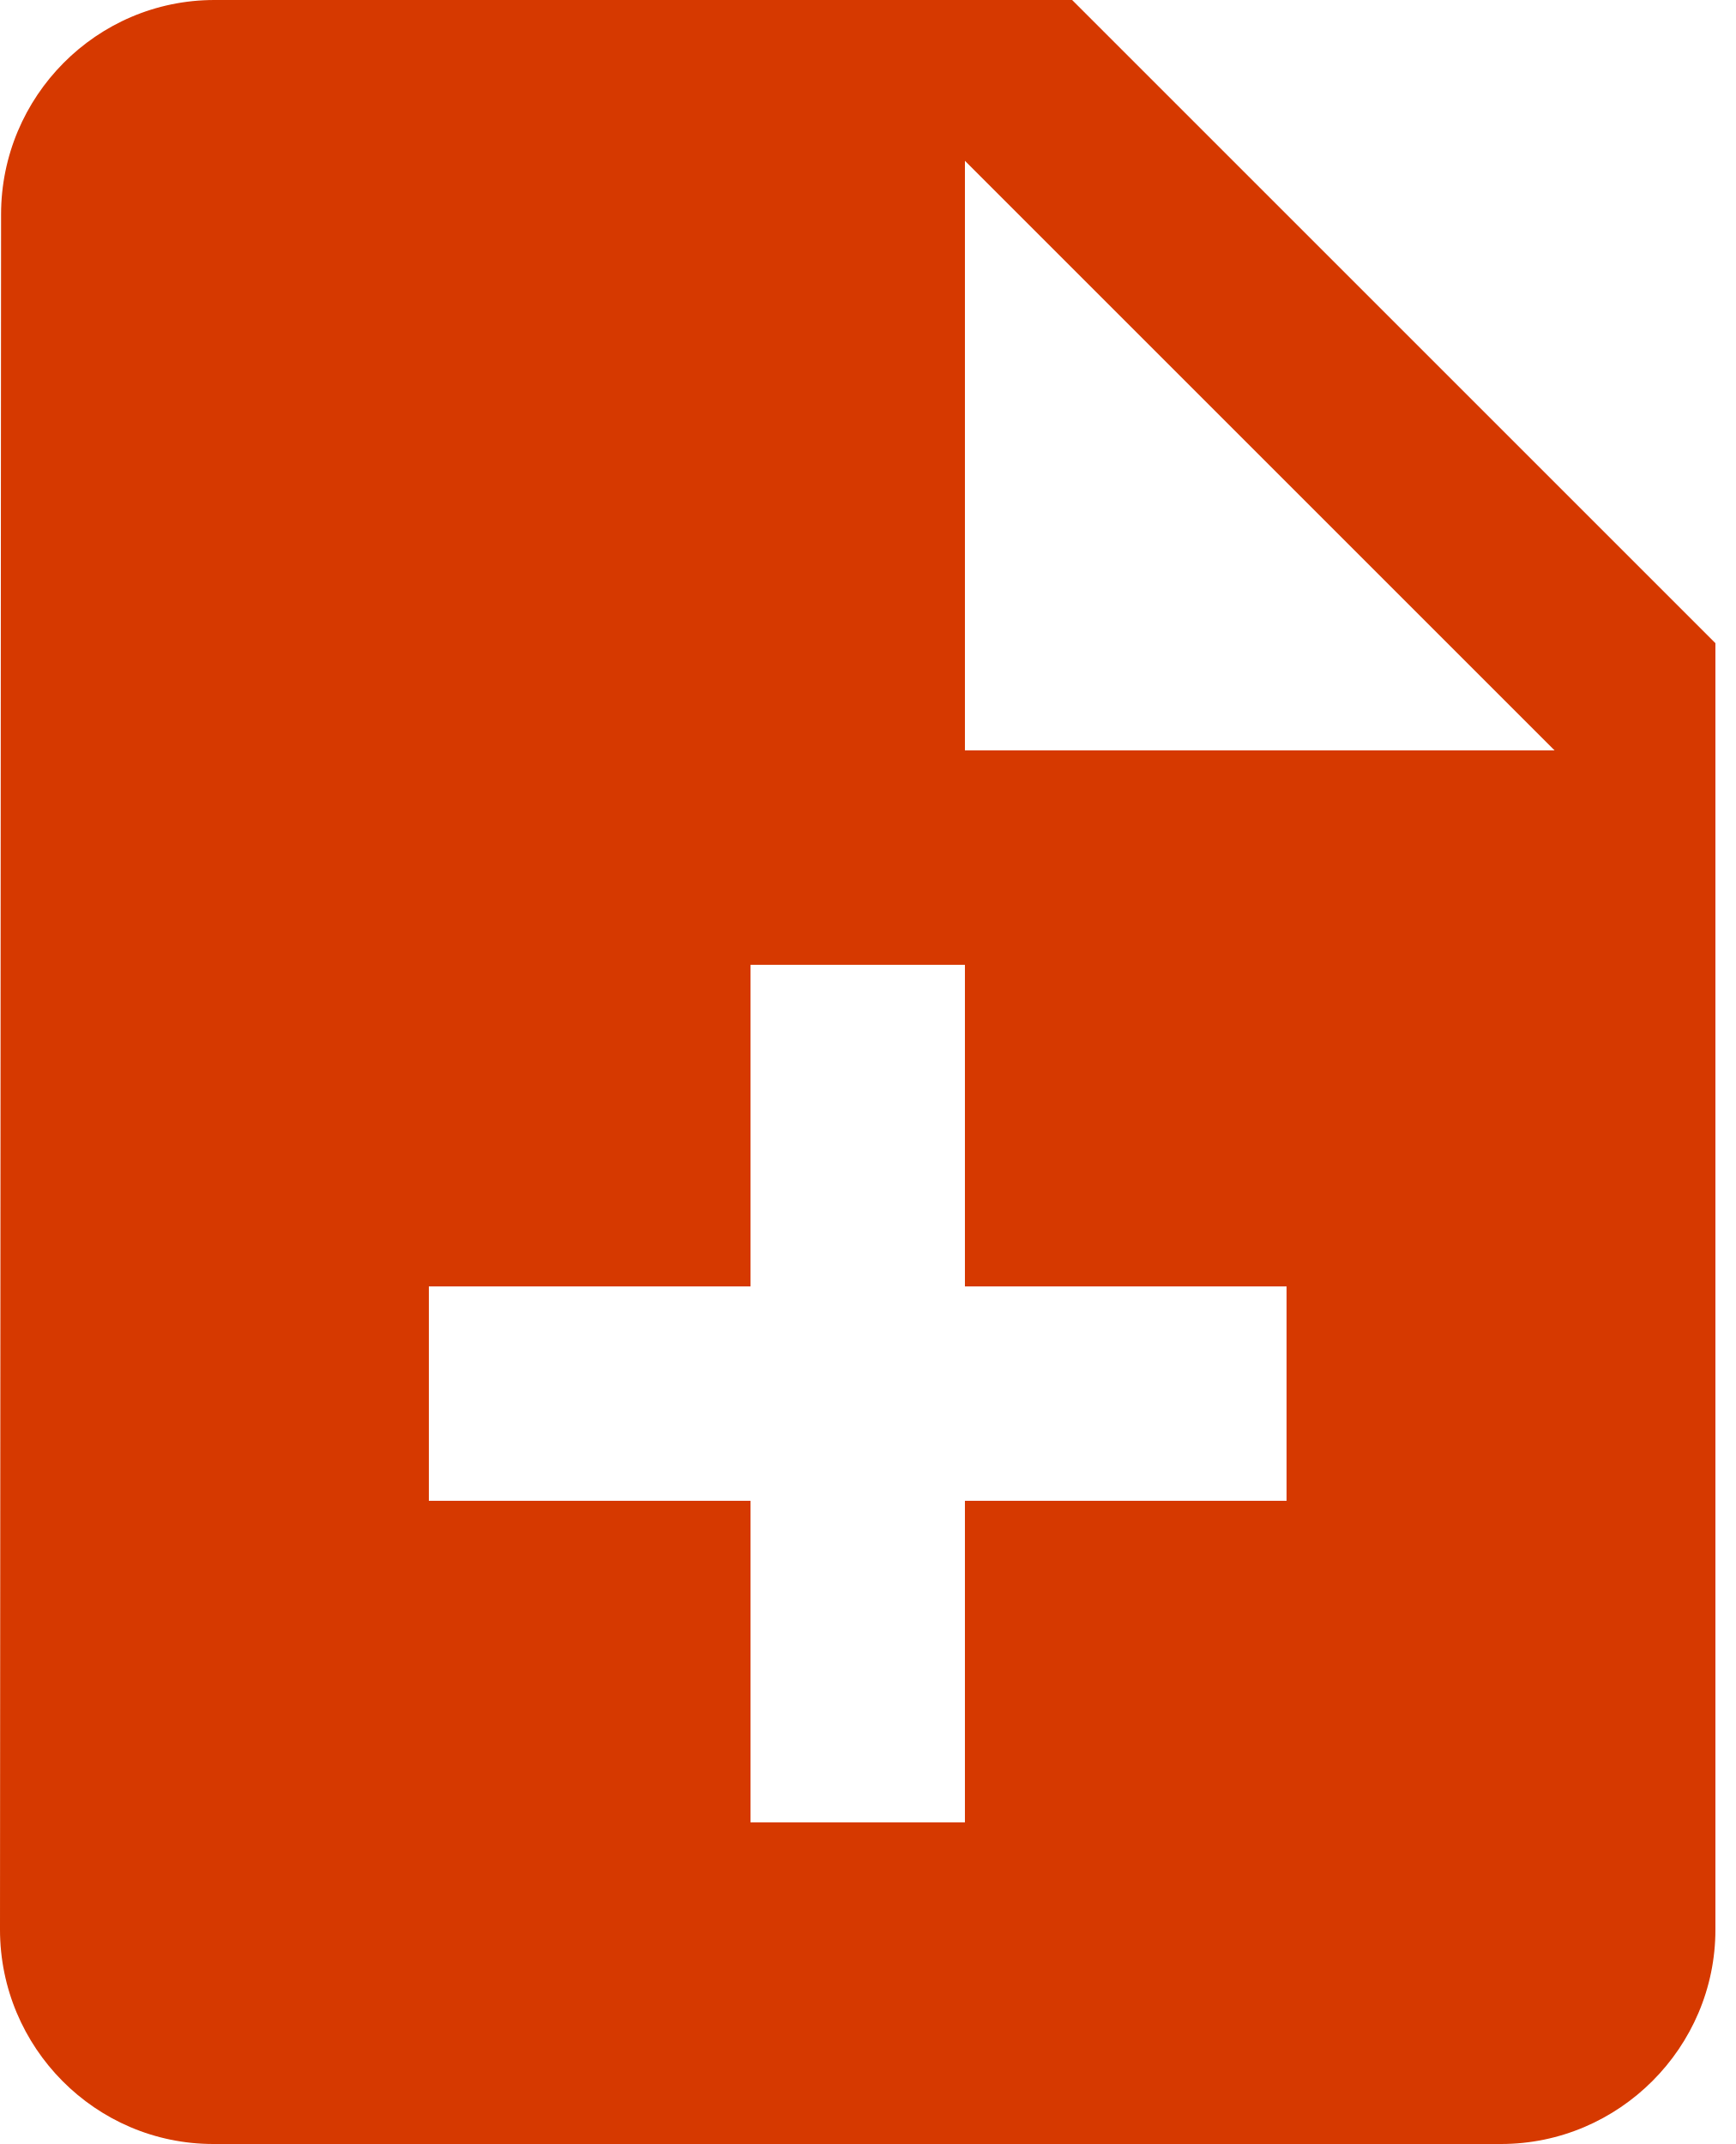
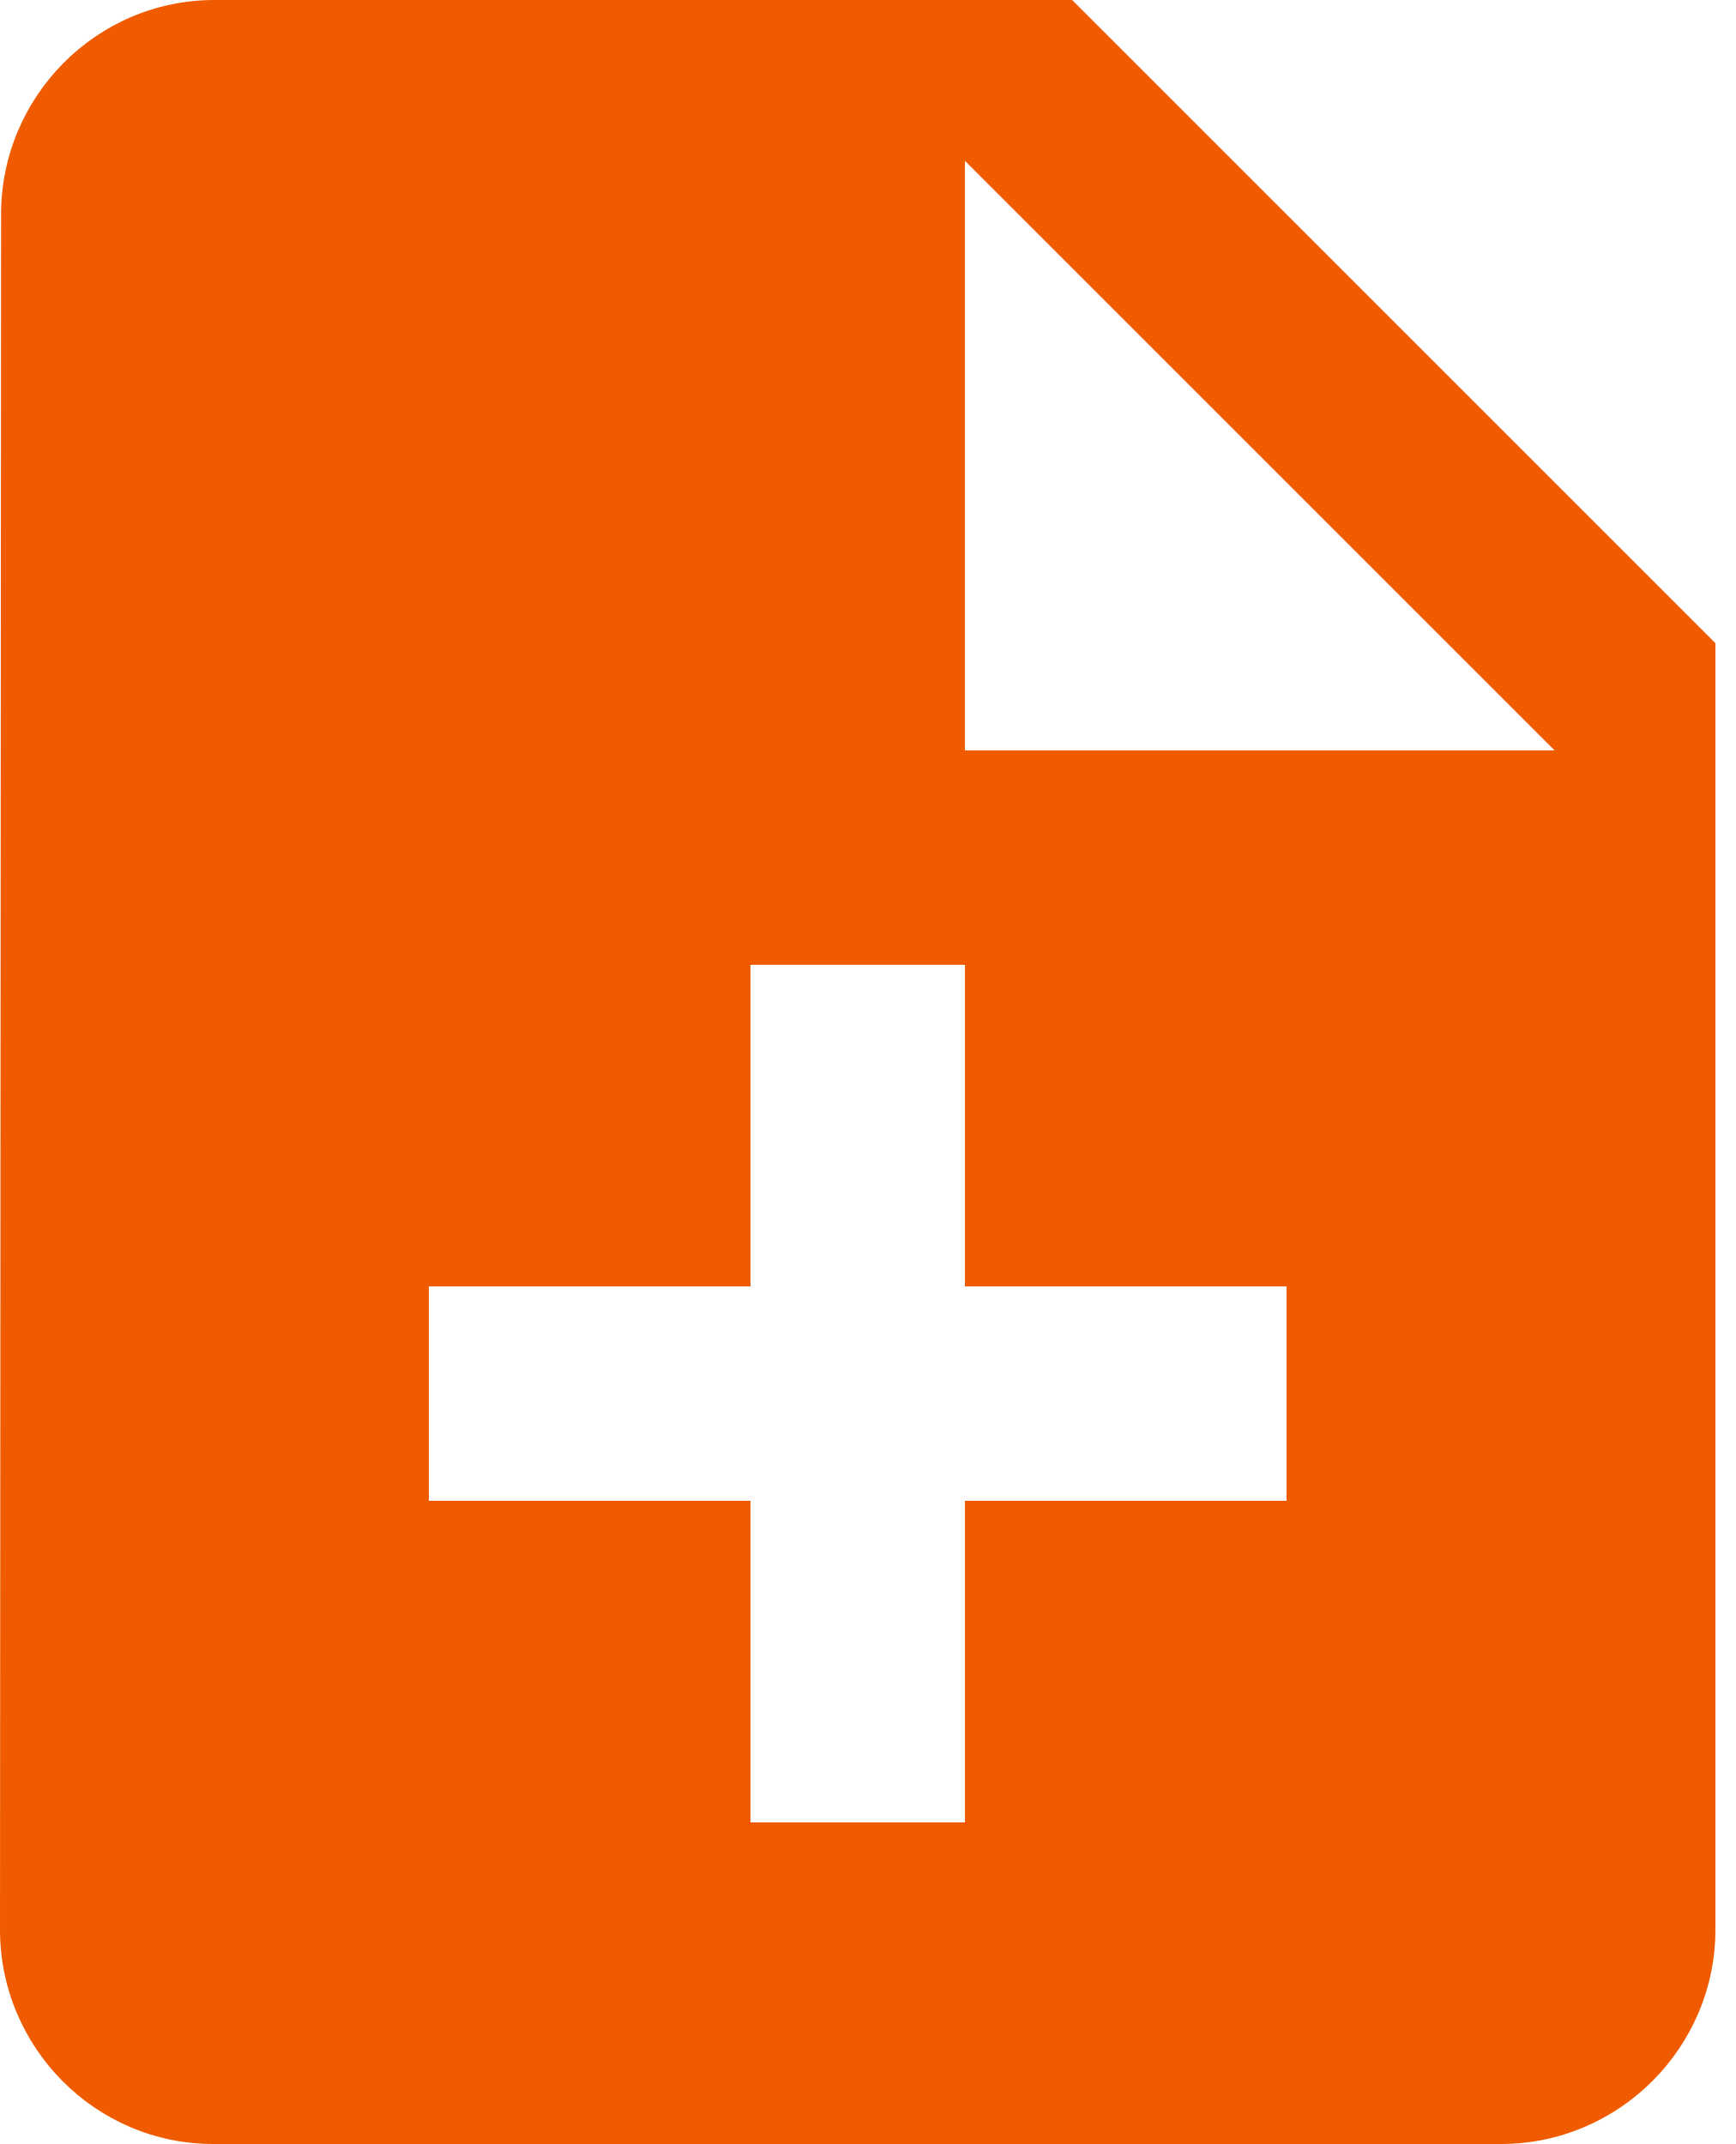
<svg xmlns="http://www.w3.org/2000/svg" height="42" viewBox="0 0 34 42" width="34">
-   <path d="M21 0H4.2C1.89 0 .021 1.89.021 4.2L0 37.8C0 40.11 1.869 42 4.179 42H29.4c2.31 0 4.2-1.89 4.2-4.2V12.6zm4.2 29.4h-6.3v6.3h-4.2v-6.3H8.4v-4.2h6.3v-6.3h4.2v6.3h6.3zm-6.3-14.7V3.15L30.45 14.7z" fill="#d63900" fill-rule="evenodd" />
+   <path d="M21 0H4.2C1.89 0 .021 1.89.021 4.2L0 37.8C0 40.11 1.869 42 4.179 42H29.4c2.31 0 4.2-1.89 4.2-4.2V12.6zm4.2 29.4h-6.3v6.3h-4.2v-6.3H8.4v-4.2h6.3v-6.3h4.2v6.3h6.3zm-6.3-14.7V3.15L30.45 14.7z" fill="#f15b00" fill-rule="evenodd" />
</svg>
